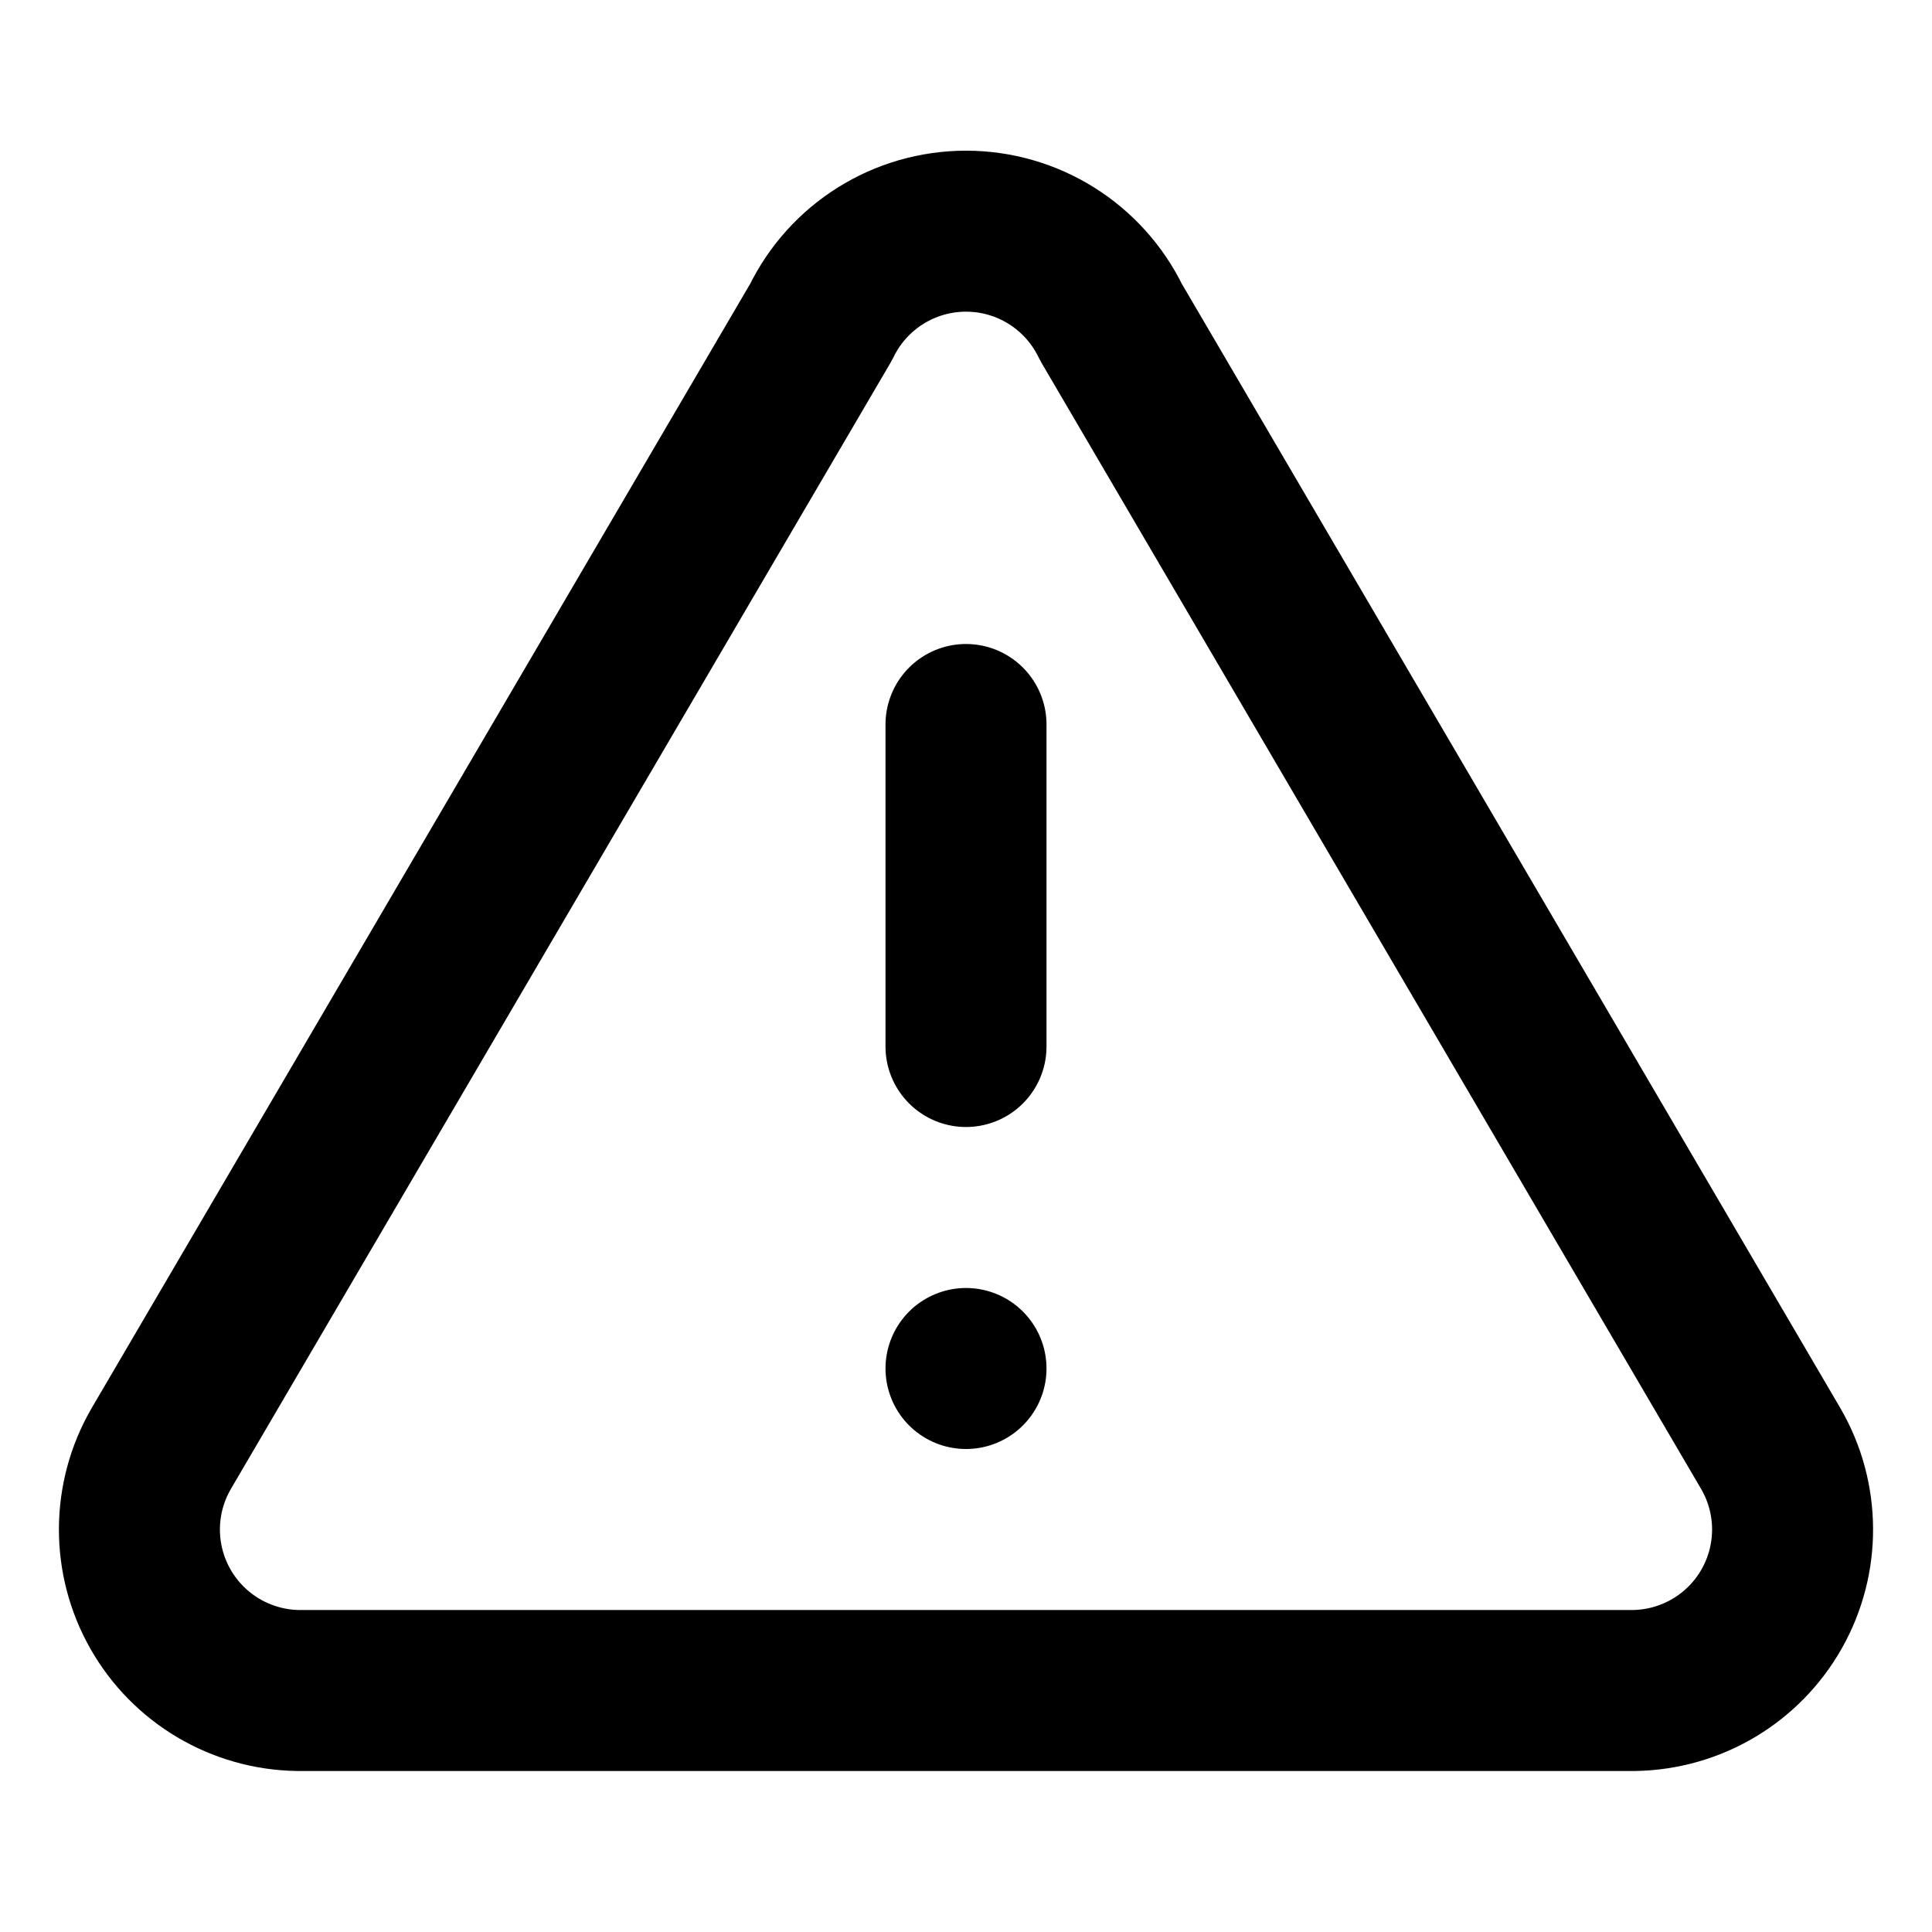
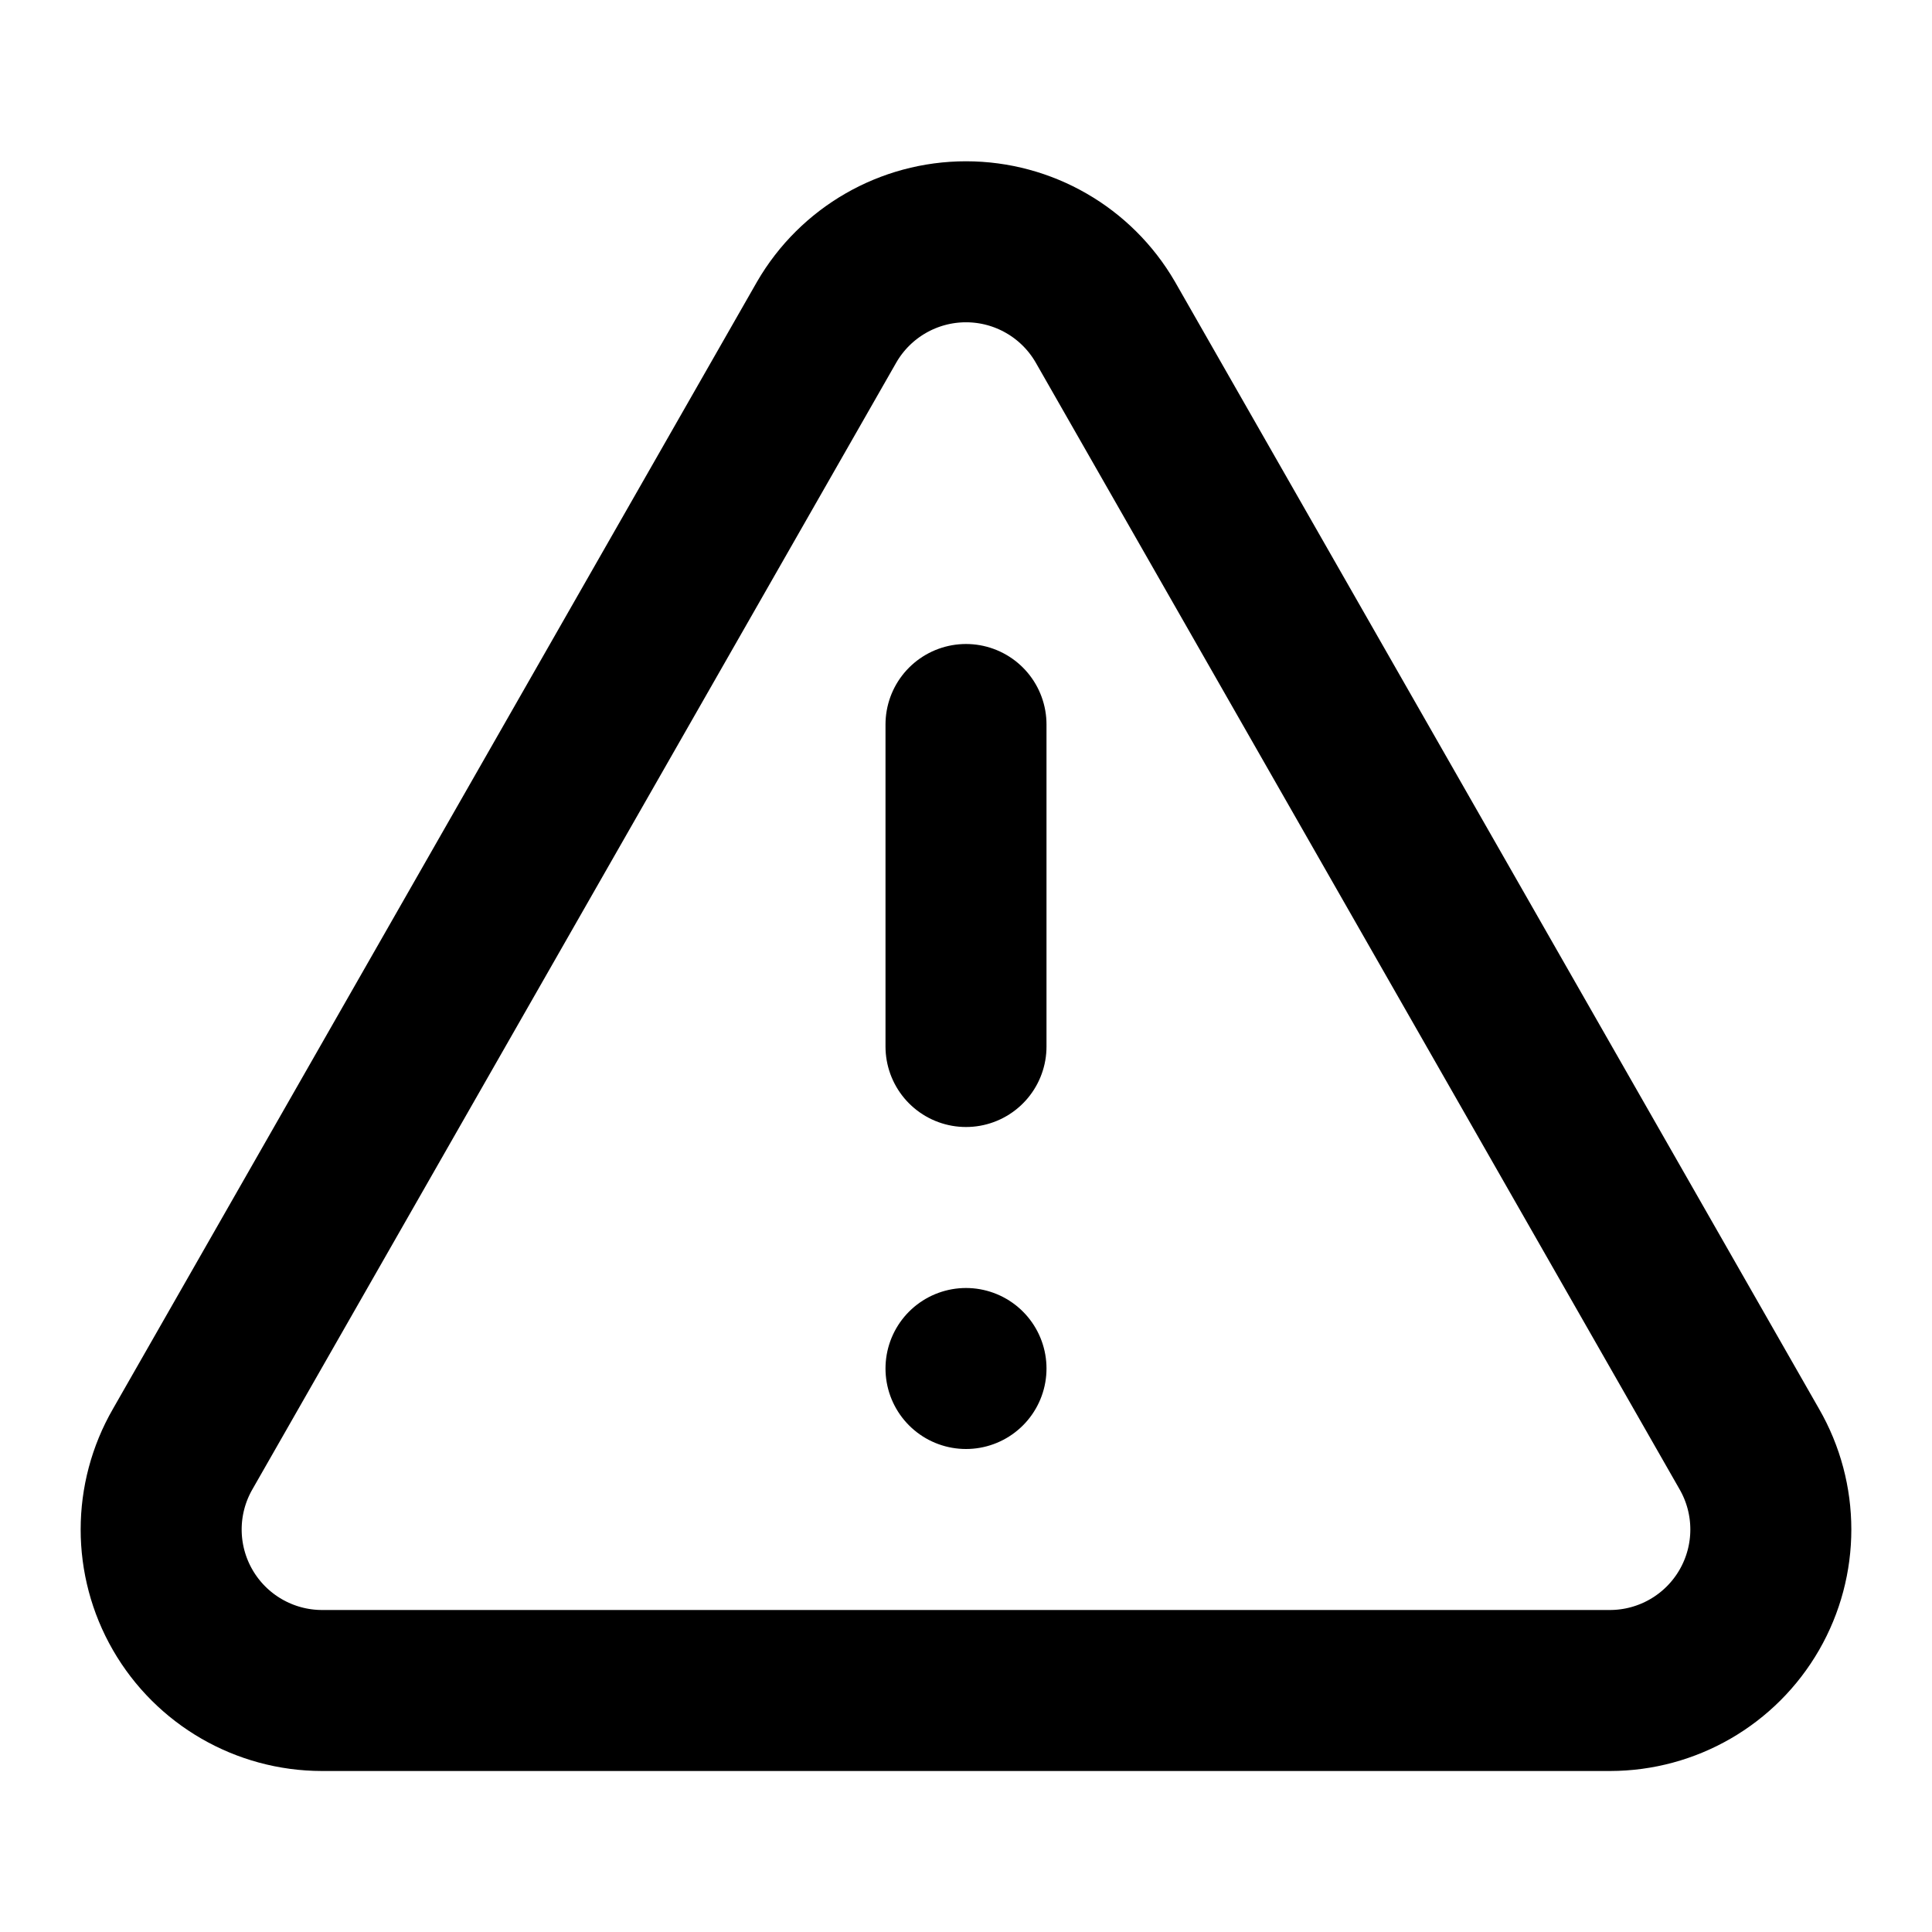
<svg xmlns="http://www.w3.org/2000/svg" class="i i-triangle-exclamation" viewBox="0 0 24 24" fill="none" stroke="currentColor" stroke-width="2" stroke-linecap="round" stroke-linejoin="round">
-   <path d="M2 18a2 2 0 0 0 1.7 3h16.6a2 2 0 0 0 1.7-3L13.8 4a2 2 0 0 0-3.6 0Zm10-9v4m0 4h0" />
+   <path d="M12 9v4m0 4ZM10.27 4a2 2 0 013.46 0l8 14A2 2 0 0120 21H4a2 2 0 01-1.73-3Z" />
</svg>
